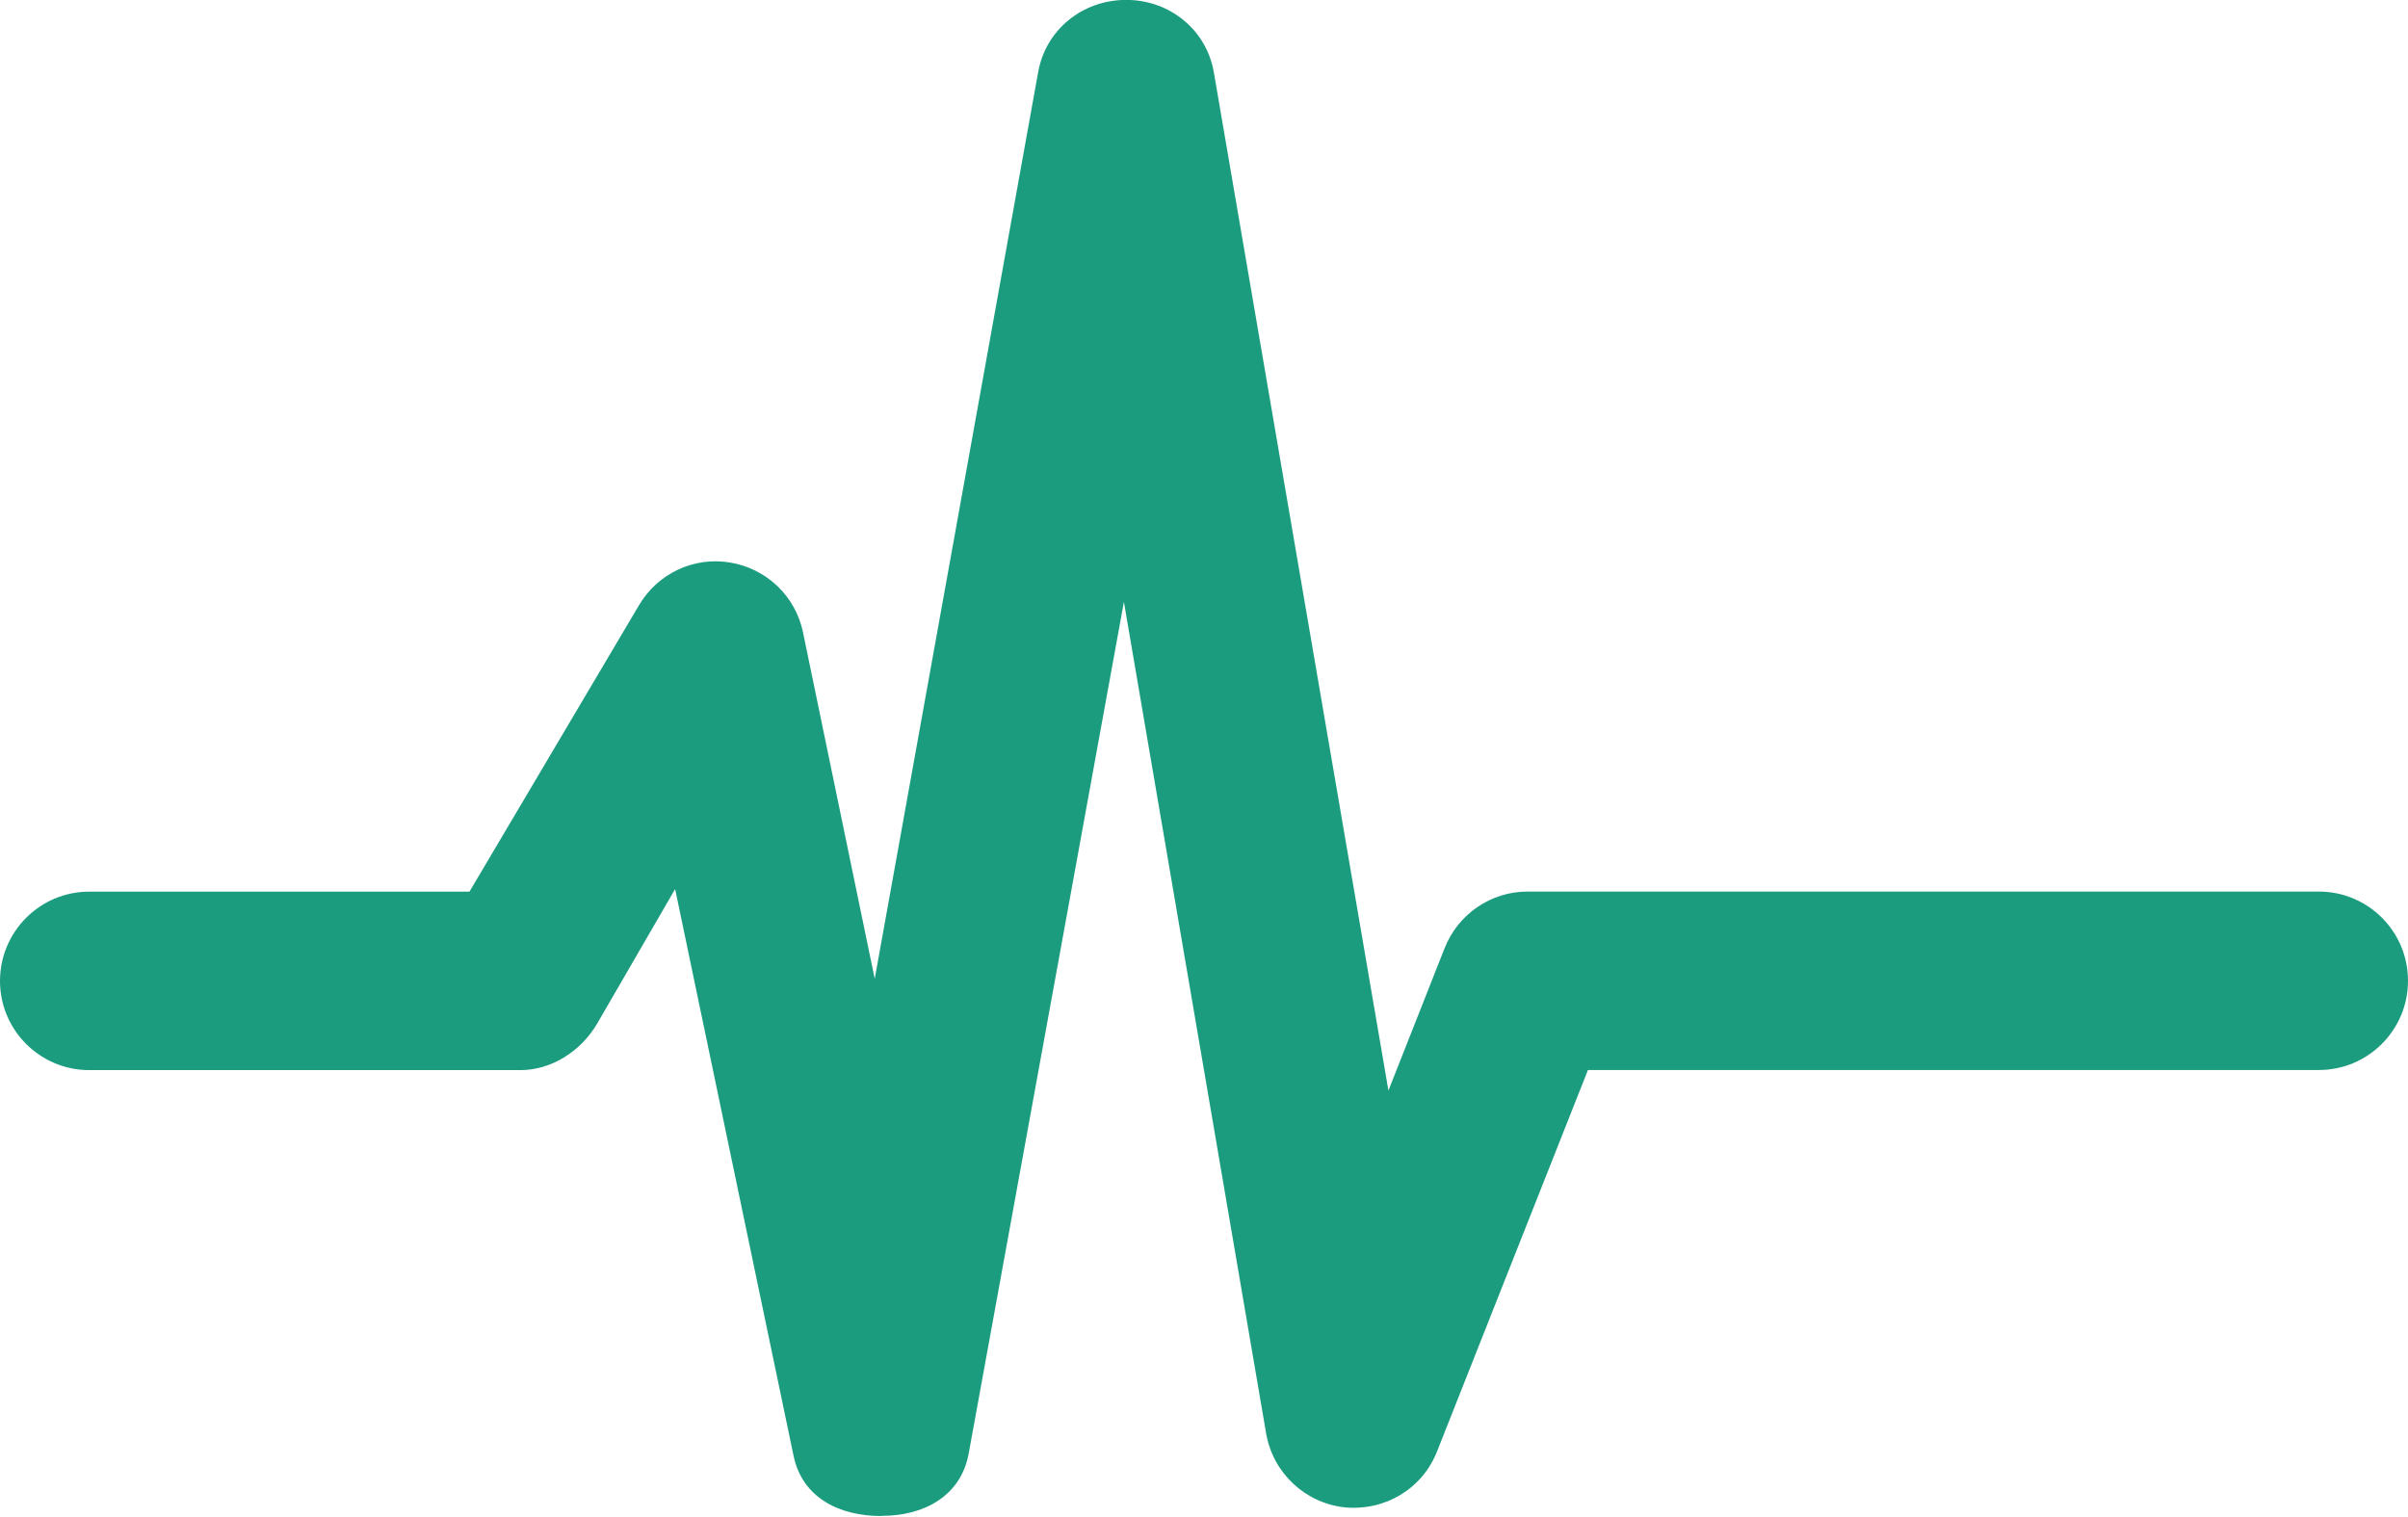
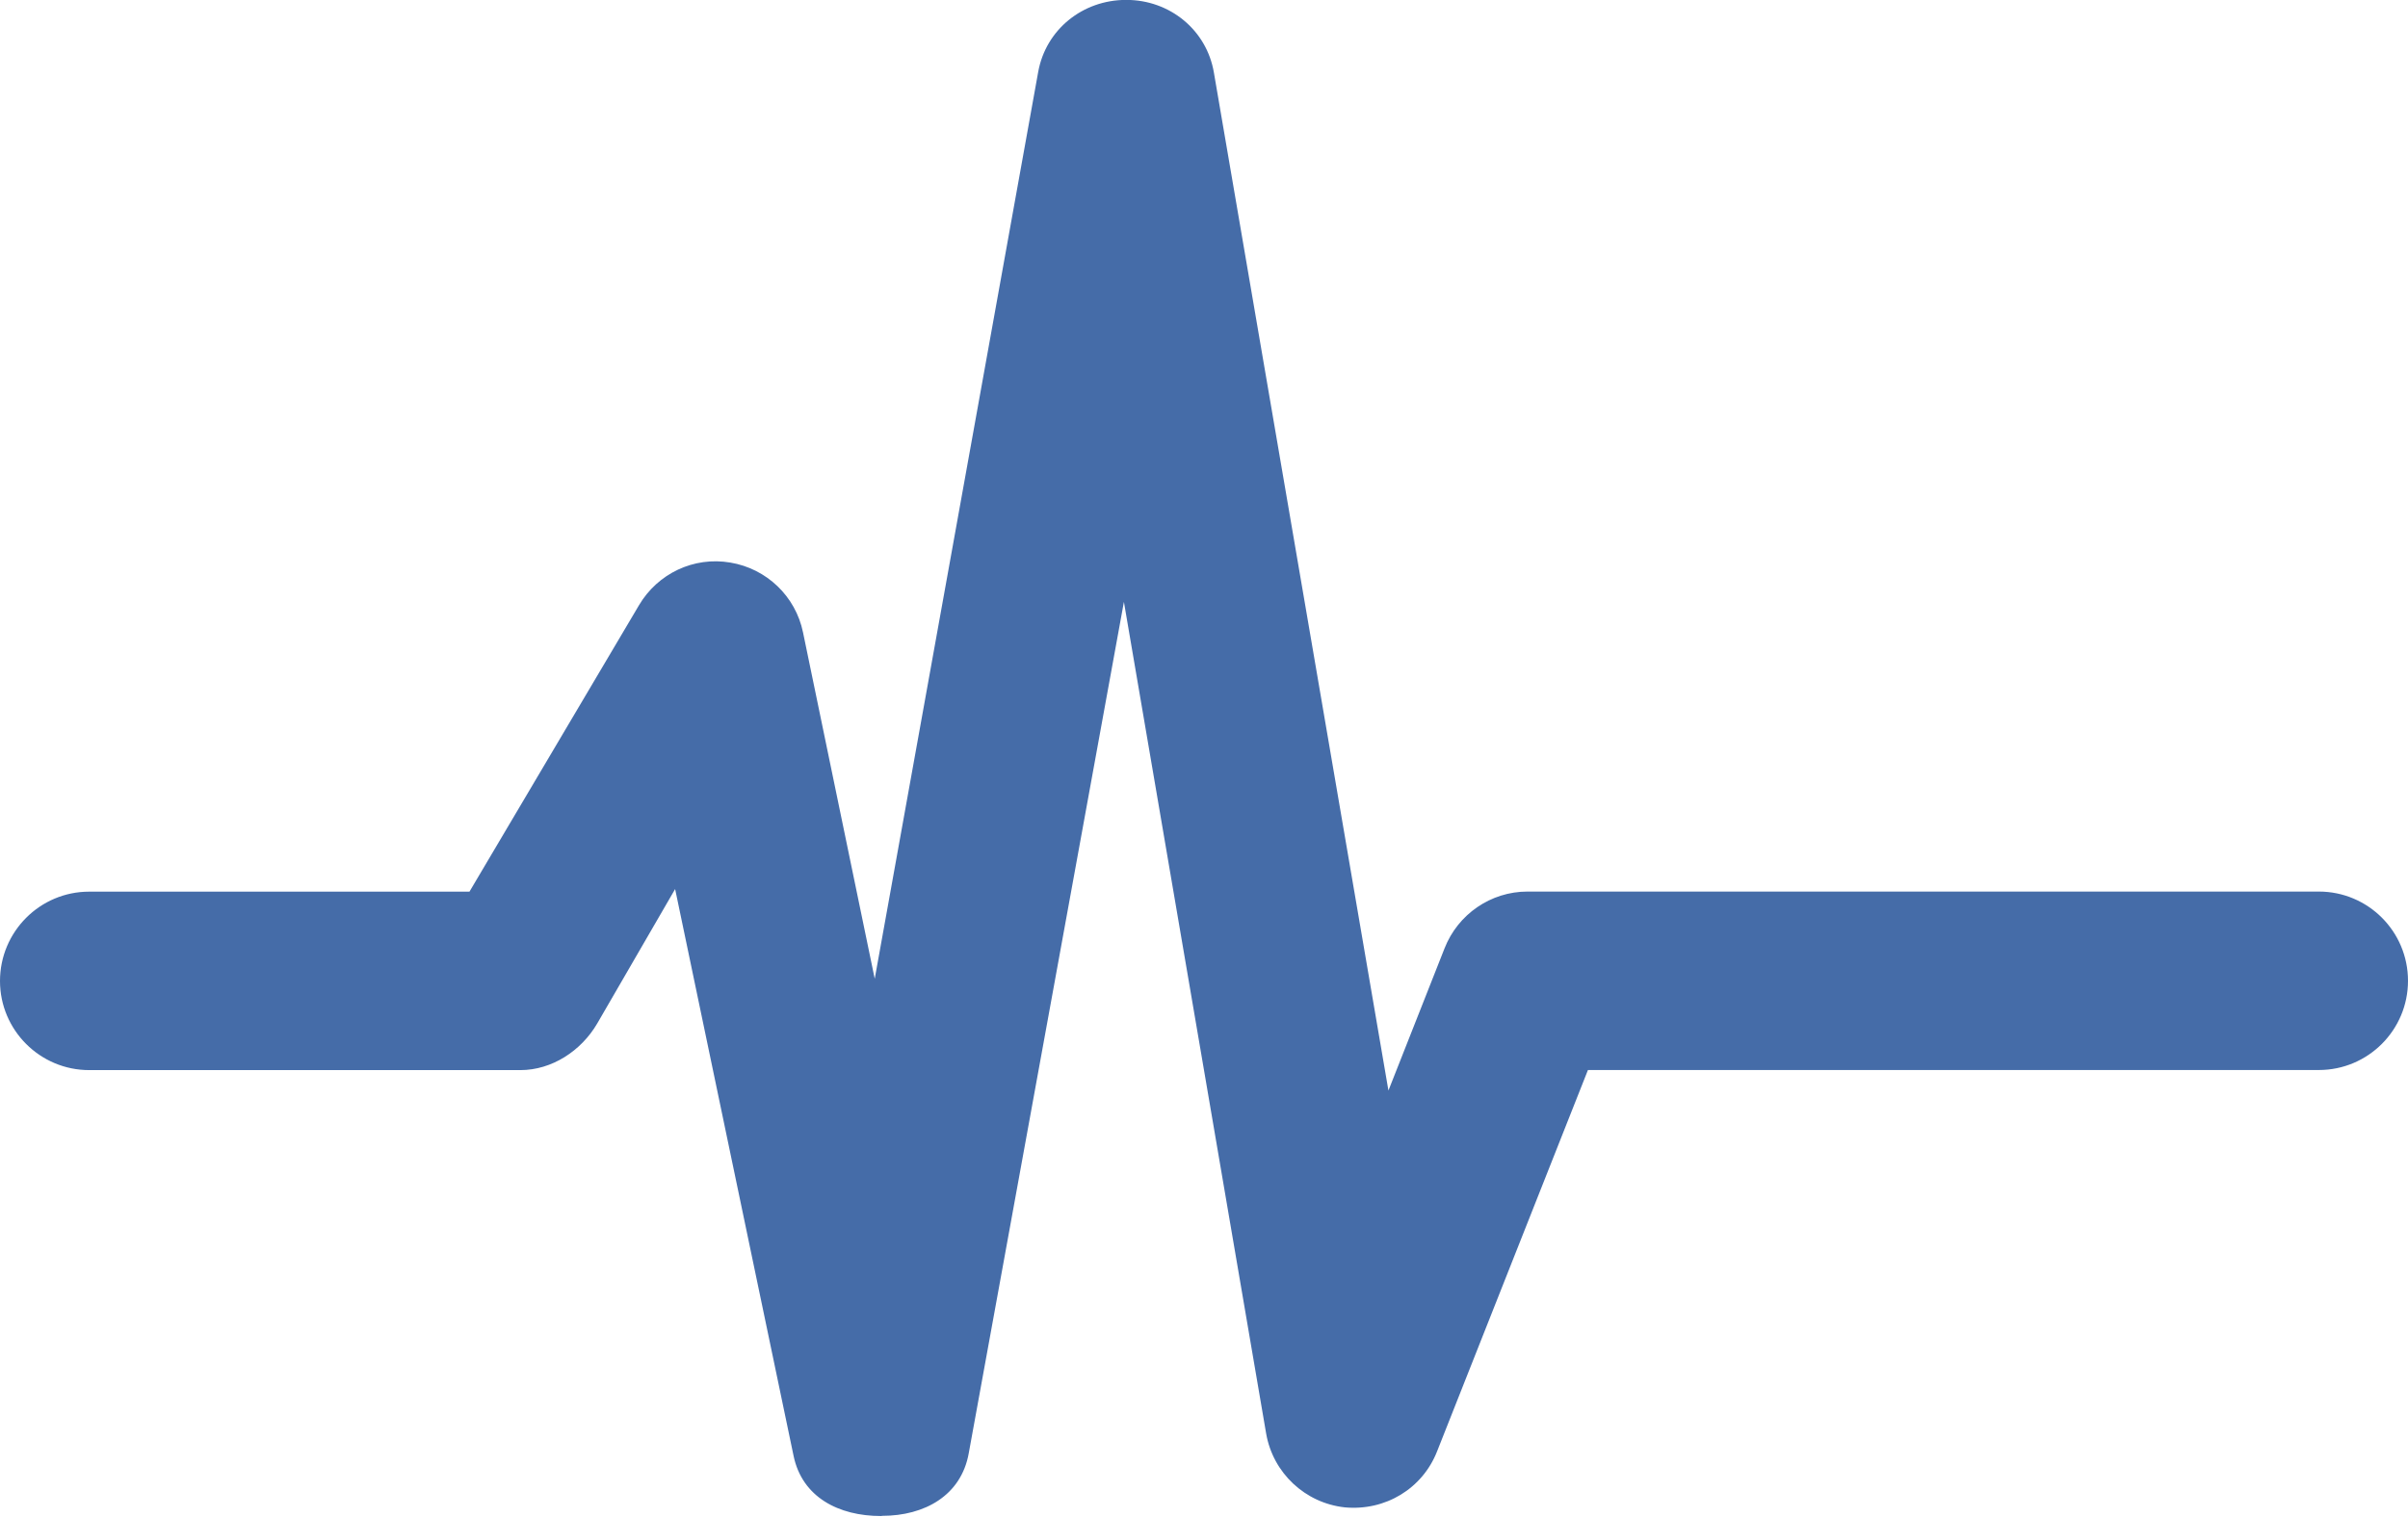
<svg xmlns="http://www.w3.org/2000/svg" width="27" height="17" viewBox="0 0 27 17" fill="none">
-   <path d="M9.878 16.999C9.404 16.999 8.994 16.788 8.898 16.324L7.57 9.969L6.696 11.477C6.517 11.783 6.188 11.999 5.835 11.999H1C0.448 11.999 0 11.55 0 11C0 10.447 0.448 9.998 1 9.998H5.264L7.165 6.786C7.375 6.431 7.778 6.238 8.189 6.308C8.597 6.376 8.921 6.687 9.004 7.091L9.808 10.975L11.641 0.806C11.727 0.33 12.141 -0.001 12.626 -0.001C12.627 -0.001 12.629 -0.001 12.63 -0.001C13.116 -0.001 13.53 0.336 13.611 0.814L15.568 12.228L16.197 10.634C16.347 10.251 16.716 9.997 17.127 9.997H26C26.552 9.997 27 10.444 27 10.998C27 11.549 26.553 11.998 26 11.998H17.805L16.113 16.275C15.949 16.692 15.533 16.944 15.079 16.902C14.635 16.854 14.274 16.517 14.197 16.075L12.602 6.749L10.862 16.296C10.777 16.768 10.369 16.997 9.89 16.997C9.886 16.999 9.882 16.999 9.878 16.999Z" fill="#1C9C7F" />
+   <path d="M9.878 16.999C9.404 16.999 8.994 16.788 8.898 16.324L7.57 9.969L6.696 11.477C6.517 11.783 6.188 11.999 5.835 11.999H1C0.448 11.999 0 11.55 0 11C0 10.447 0.448 9.998 1 9.998H5.264L7.165 6.786C7.375 6.431 7.778 6.238 8.189 6.308C8.597 6.376 8.921 6.687 9.004 7.091L9.808 10.975L11.641 0.806C11.727 0.33 12.141 -0.001 12.626 -0.001C12.627 -0.001 12.629 -0.001 12.63 -0.001C13.116 -0.001 13.53 0.336 13.611 0.814L15.568 12.228L16.197 10.634C16.347 10.251 16.716 9.997 17.127 9.997H26C26.552 9.997 27 10.444 27 10.998C27 11.549 26.553 11.998 26 11.998H17.805L16.113 16.275C15.949 16.692 15.533 16.944 15.079 16.902C14.635 16.854 14.274 16.517 14.197 16.075L12.602 6.749L10.862 16.296C10.777 16.768 10.369 16.997 9.89 16.997C9.886 16.999 9.882 16.999 9.878 16.999Z" fill="#456CA8" />
</svg>
